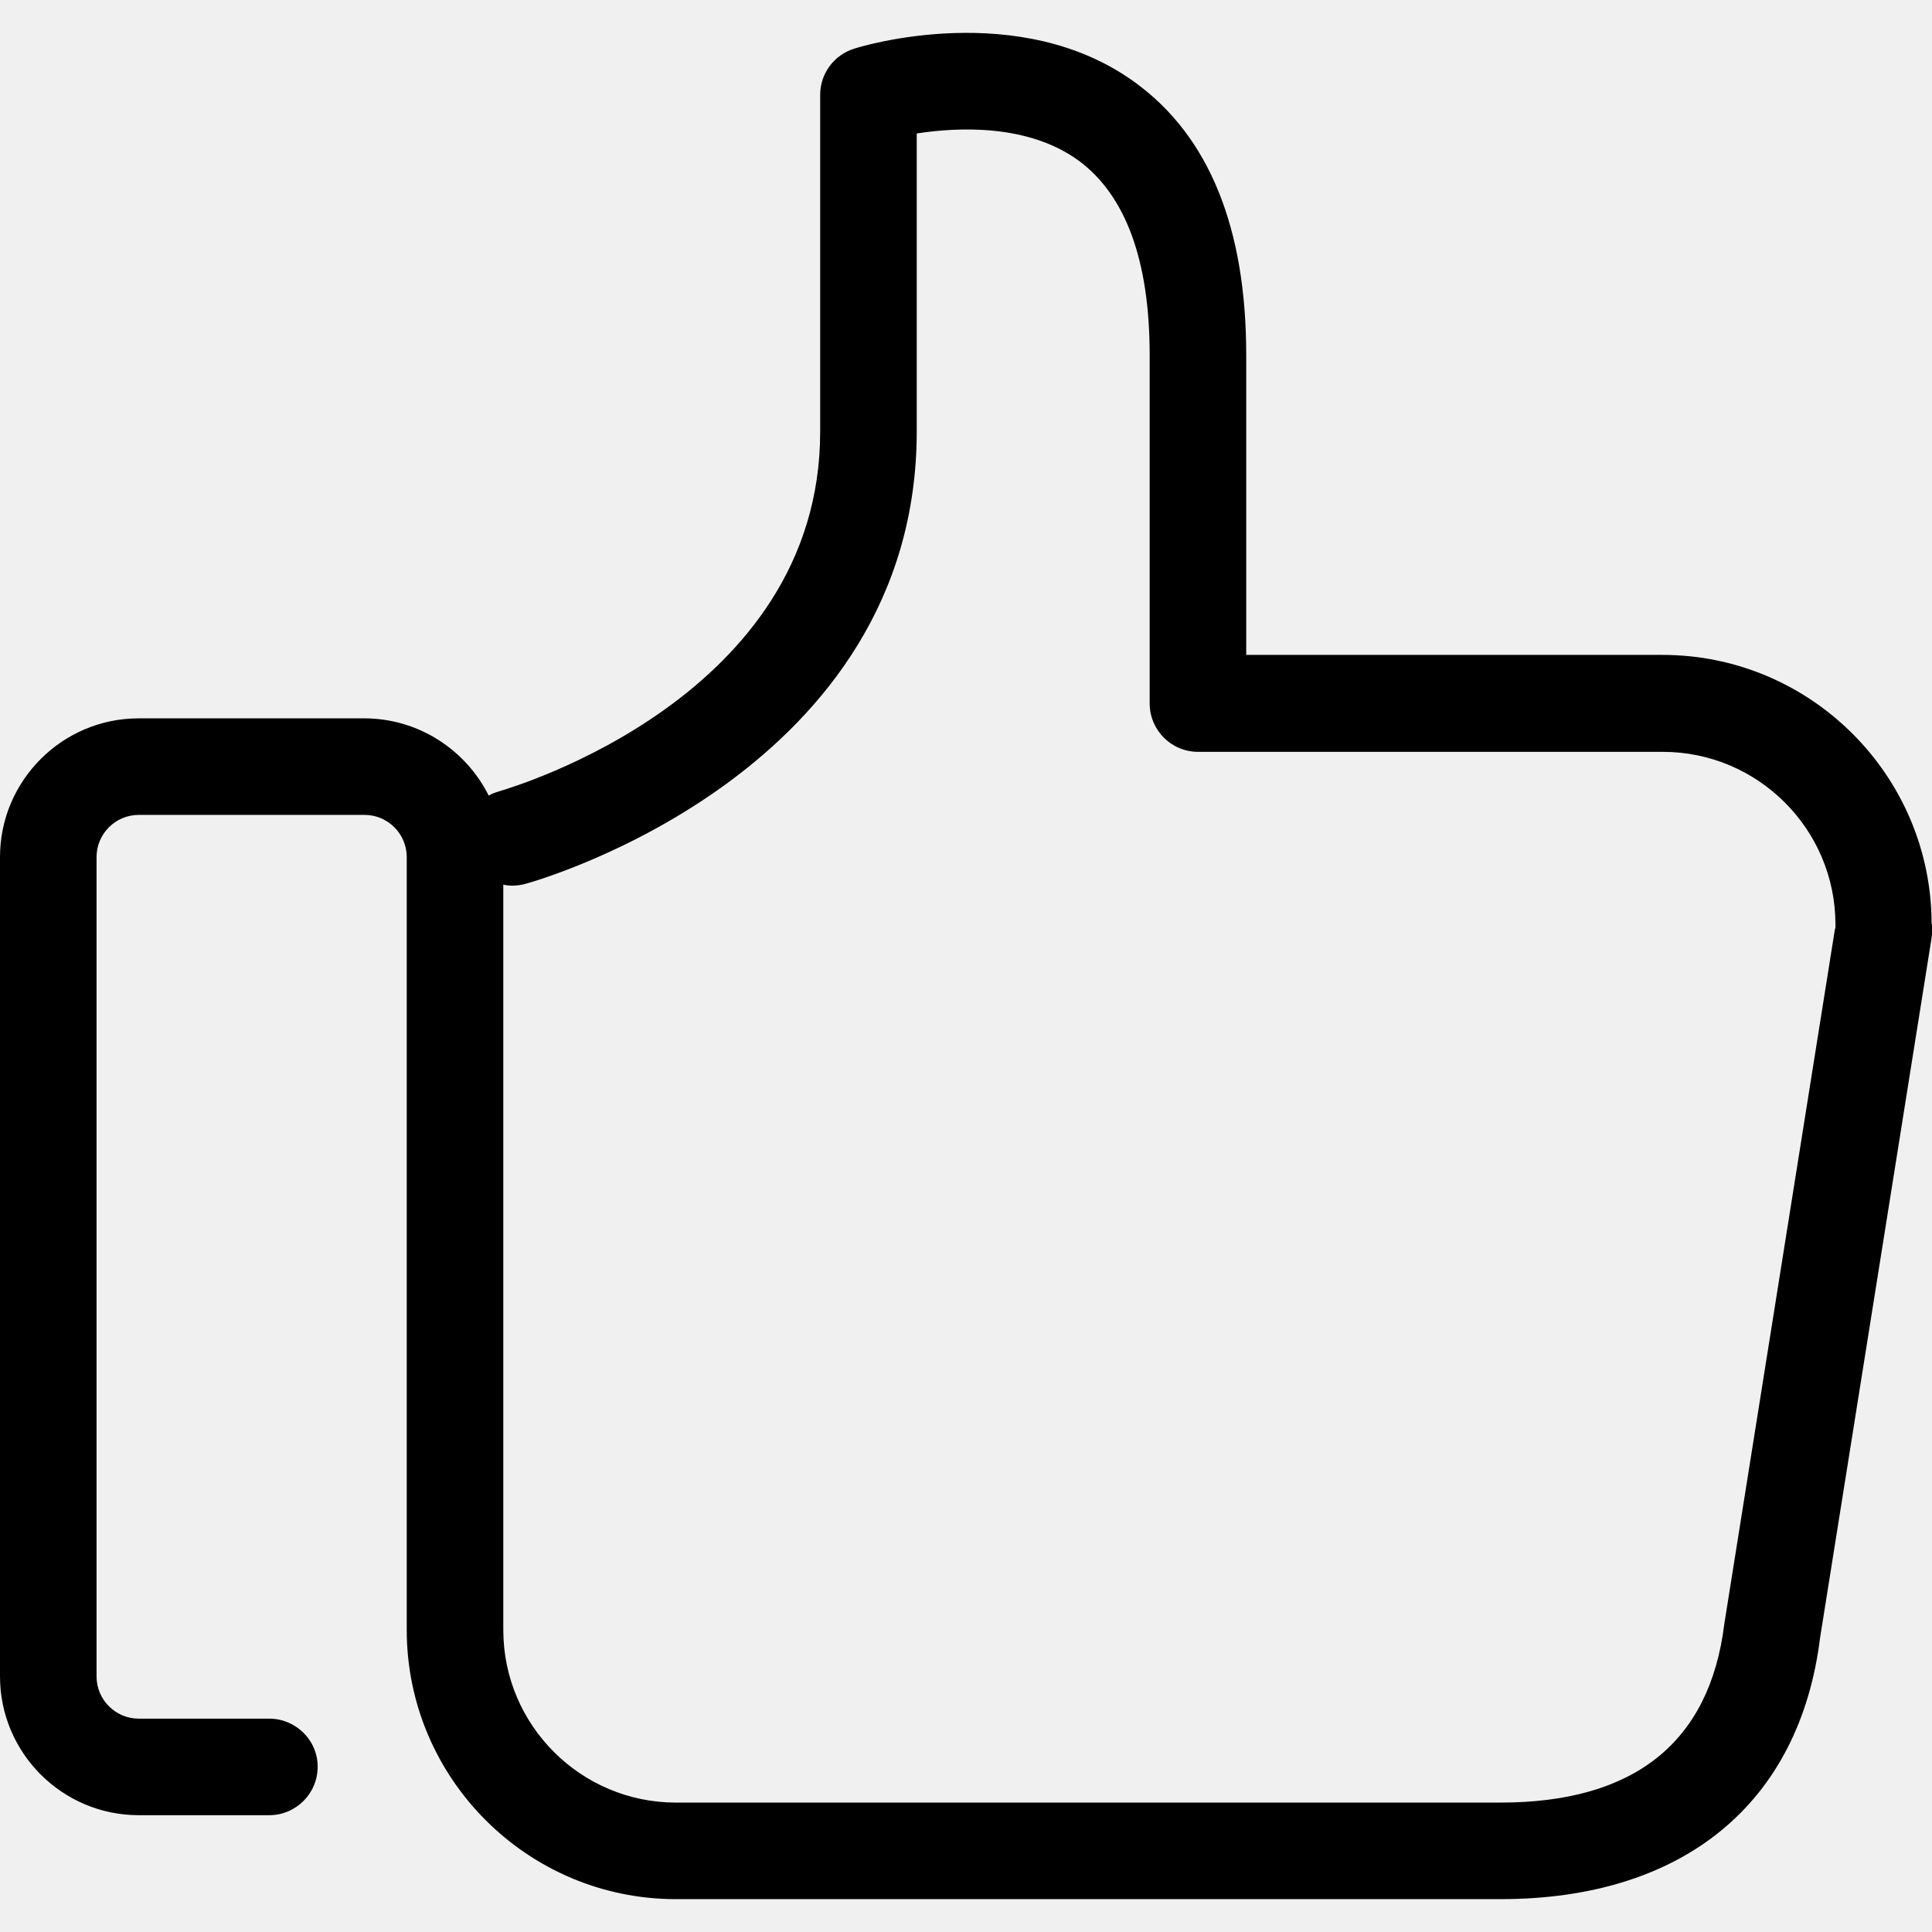
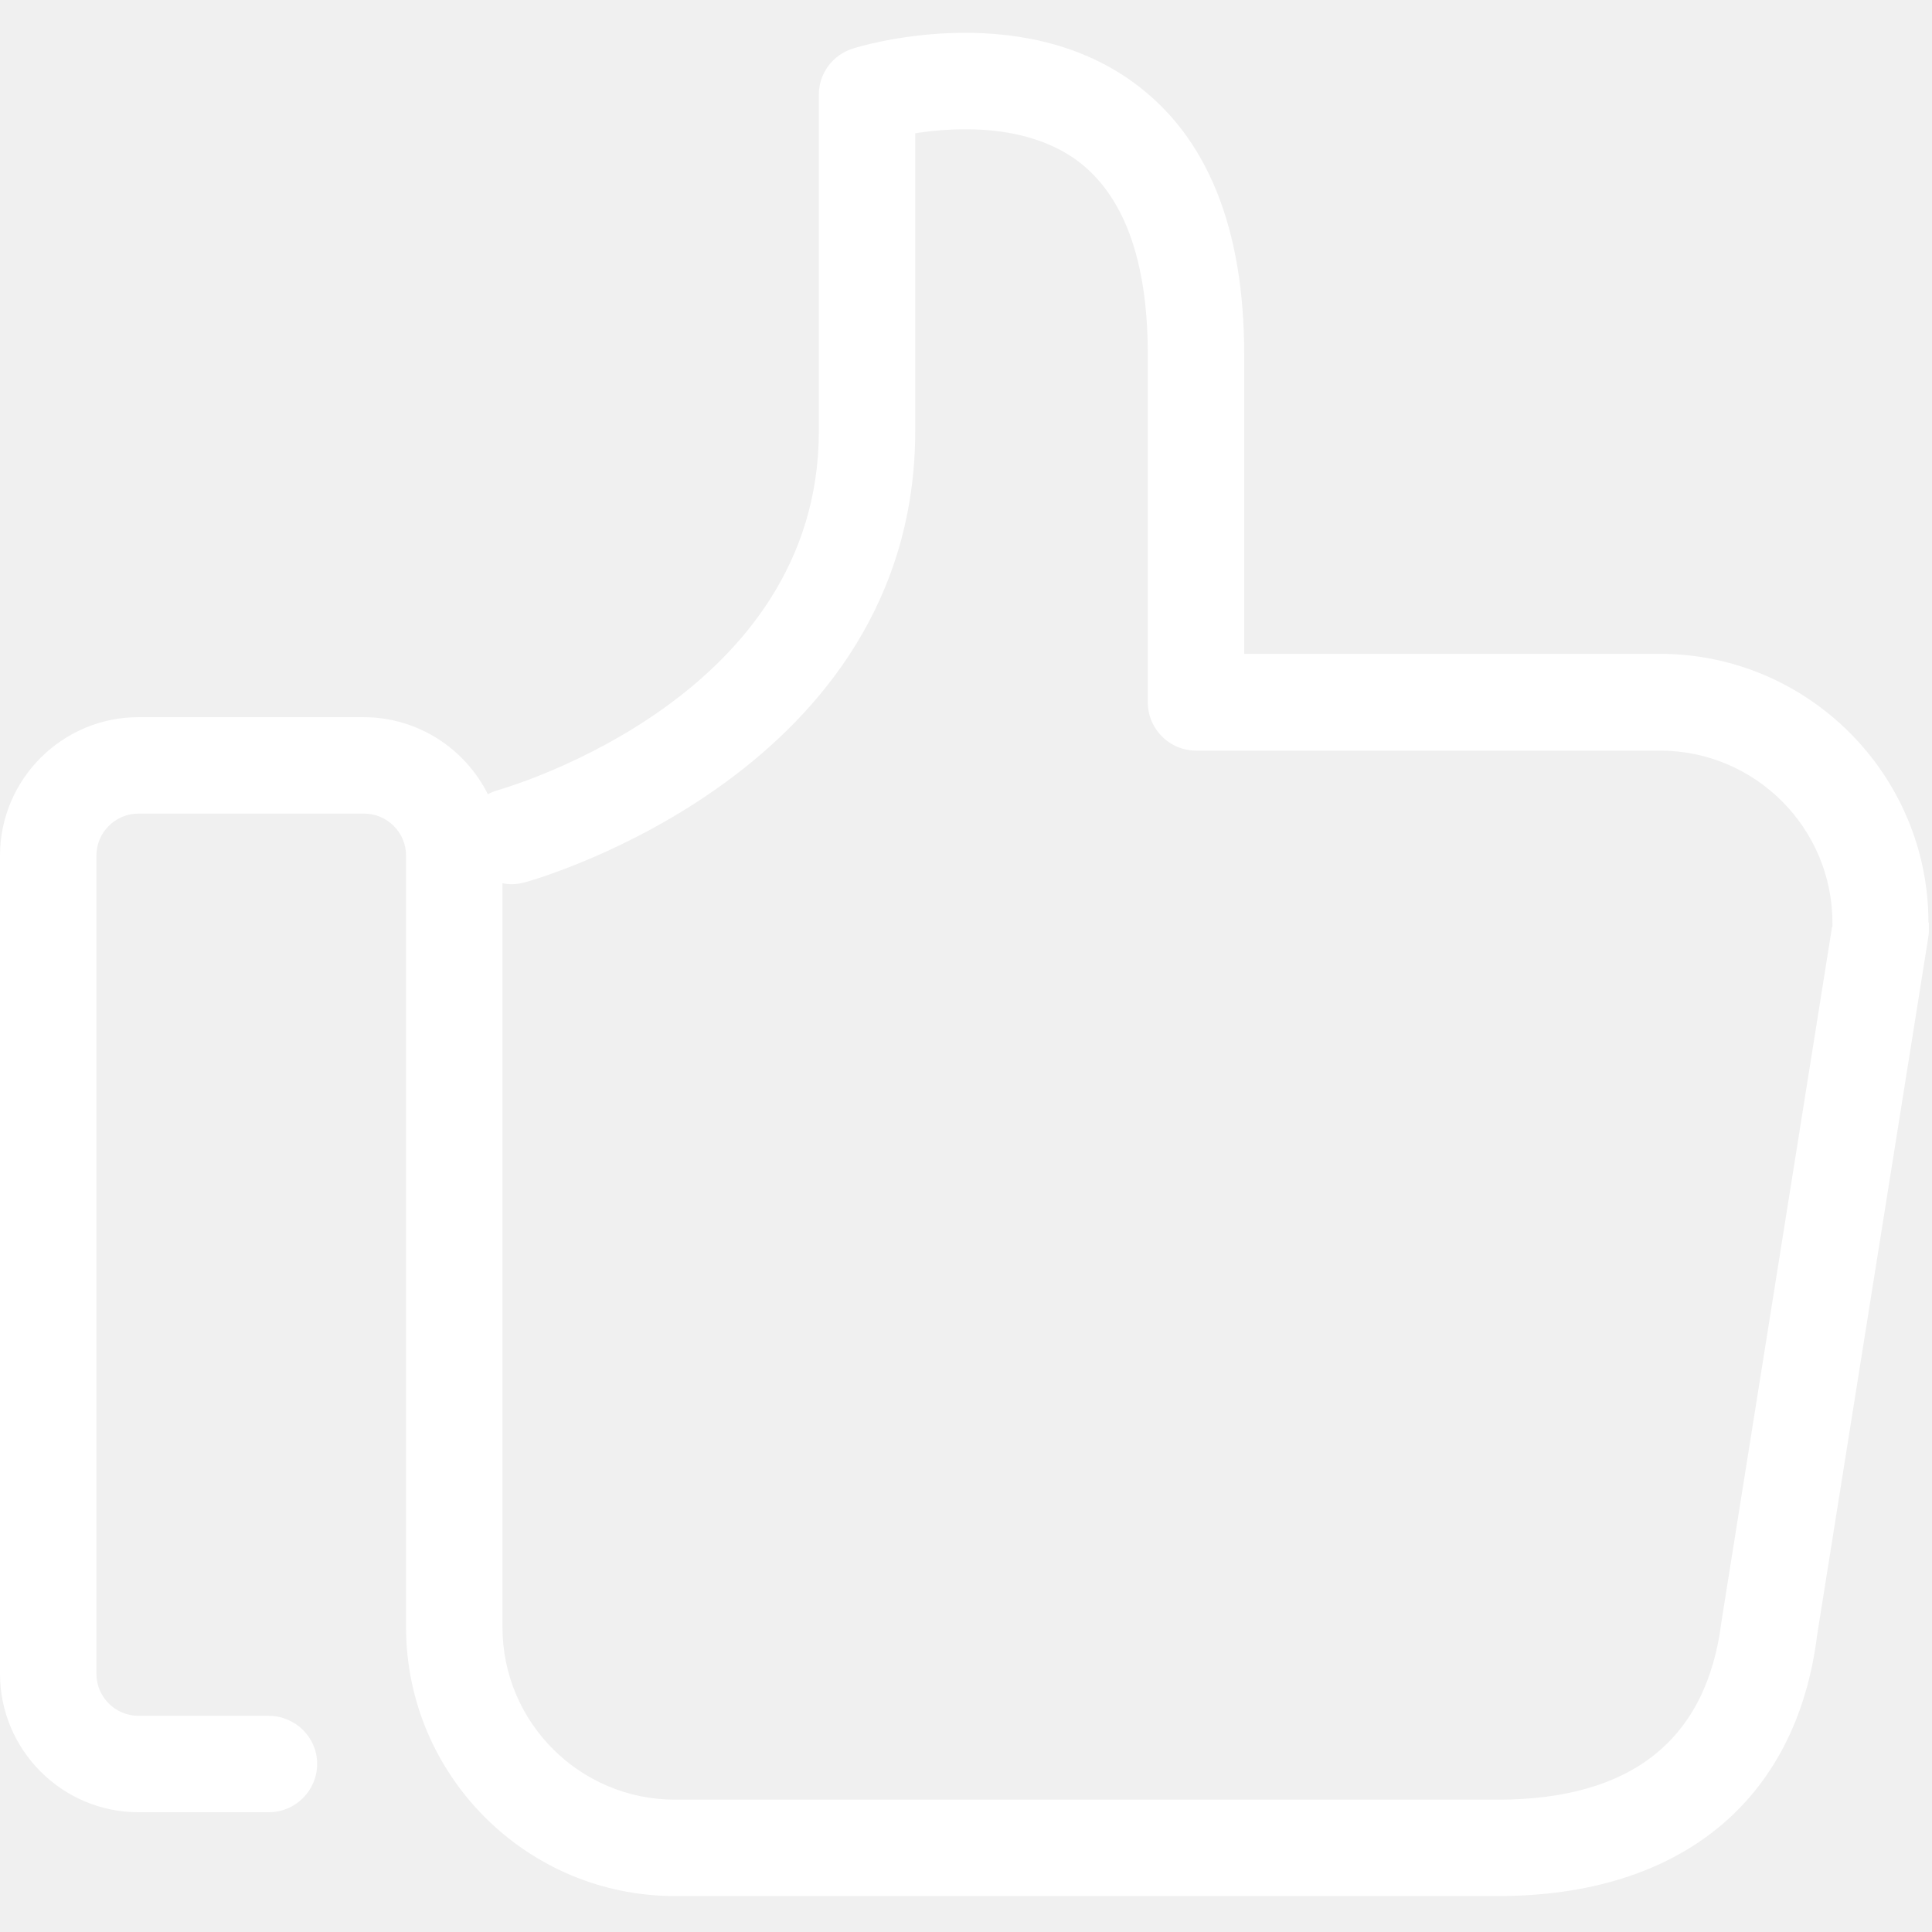
- <svg xmlns="http://www.w3.org/2000/svg" version="1.1" id="Capa_1" x="0px" y="0px" viewBox="0 0 490.2 490.2" style="enable-background:new 0 0 490.2 490.2;" xml:space="preserve">
-   <g>
-     <path d="M490.1,234.464c0-37.6-30.6-68.3-68.3-68.3H316.2v-76.1c0-32.2-9.4-55.4-28-69c-29.4-21.6-69.8-9.3-71.5-8.7   c-5.1,1.6-8.6,6.3-8.6,11.7v85.5c0,67.3-78.1,90.2-81.4,91.2c-1,0.3-1.9,0.6-2.7,1.1c-5.8-11.6-17.8-19.6-31.6-19.6H35.2   c-19.4,0-35.2,15.8-35.2,35.2v207.9c0,19.4,15.8,35.2,35.2,35.2h33.1c6.8,0,12.3-5.5,12.3-12.3s-5.6-12.2-12.3-12.2H35.2   c-5.9,0-10.7-4.8-10.7-10.7v-207.9c0-5.9,4.8-10.7,10.7-10.7h57.3c5.9,0,10.7,4.8,10.7,10.7v196.1c0,37.6,30.6,68.3,68.3,68.3   h209.2c46.4,0,75.9-24.3,81.1-66.3l28.2-177c0.1-0.6,0.2-1.3,0.2-1.9v-2.2H490.1z M465.6,235.564l-28.1,176.5   c-3.7,30-22.8,45.3-56.8,45.3h-7.8H171.5c-24.1,0-43.8-19.6-43.8-43.8v-189.1c1.8,0.4,3.7,0.3,5.6-0.2   c4.1-1.1,99.3-28.7,99.3-114.8v-75.6c10.4-1.6,28.2-2.5,41.1,6.9c11.9,8.8,18,25.3,18,49.3v88.4c0,6.8,5.5,12.3,12.3,12.3h117.9   c24.1,0,43.8,19.6,43.8,43.8v1H465.6z" />
+ <svg xmlns="http://www.w3.org/2000/svg" width="491" height="491" viewBox="0 0 491 491" fill="none">
+   <g clip-path="url(#clip0_2_2)">
+     <path d="M490.1 234.464C490.1 196.864 459.5 166.164 421.8 166.164H316.2V90.064C316.2 57.864 306.8 34.664 288.2 21.064C258.8 -0.536 218.4 11.764 216.7 12.364C211.6 13.964 208.1 18.664 208.1 24.064V109.564C208.1 176.864 130 199.764 126.7 200.764C125.7 201.064 124.8 201.364 124 201.864C118.2 190.264 106.2 182.264 92.4 182.264H35.2C15.8 182.264 0 198.064 0 217.464V425.364C0 444.764 15.8 460.564 35.2 460.564H68.3C75.1 460.564 80.6 455.064 80.6 448.264C80.6 441.464 75 436.064 68.3 436.064H35.2C29.3 436.064 24.5 431.264 24.5 425.364V217.464C24.5 211.564 29.3 206.764 35.2 206.764H92.5C98.4 206.764 103.2 211.564 103.2 217.464V413.564C103.2 451.164 133.8 481.864 171.5 481.864H380.7C427.1 481.864 456.6 457.564 461.8 415.564L490 238.564C490.1 237.964 490.2 237.264 490.2 236.664V234.464H490.1V234.464ZM465.6 235.564L437.5 412.064C433.8 442.064 414.7 457.364 380.7 457.364H372.9H171.5C147.4 457.364 127.7 437.764 127.7 413.564V224.464C129.5 224.864 131.4 224.764 133.3 224.264C137.4 223.164 232.6 195.564 232.6 109.464V33.864C243 32.264 260.8 31.364 273.7 40.764C285.6 49.564 291.7 66.064 291.7 90.064V178.464C291.7 185.264 297.2 190.764 304 190.764H421.9C446 190.764 465.7 210.364 465.7 234.564V235.564H465.6V235.564Z" fill="white" />
  </g>
-   <g>
- </g>
-   <g>
- </g>
-   <g>
- </g>
-   <g>
- </g>
-   <g>
- </g>
-   <g>
- </g>
-   <g>
- </g>
-   <g>
- </g>
-   <g>
- </g>
-   <g>
- </g>
-   <g>
- </g>
-   <g>
- </g>
-   <g>
- </g>
-   <g>
- </g>
-   <g>
- </g>
+   <defs>
+     <clipPath id="clip0_2_2">
+       <rect width="490.2" height="490.2" fill="white" />
+     </clipPath>
+   </defs>
</svg>
